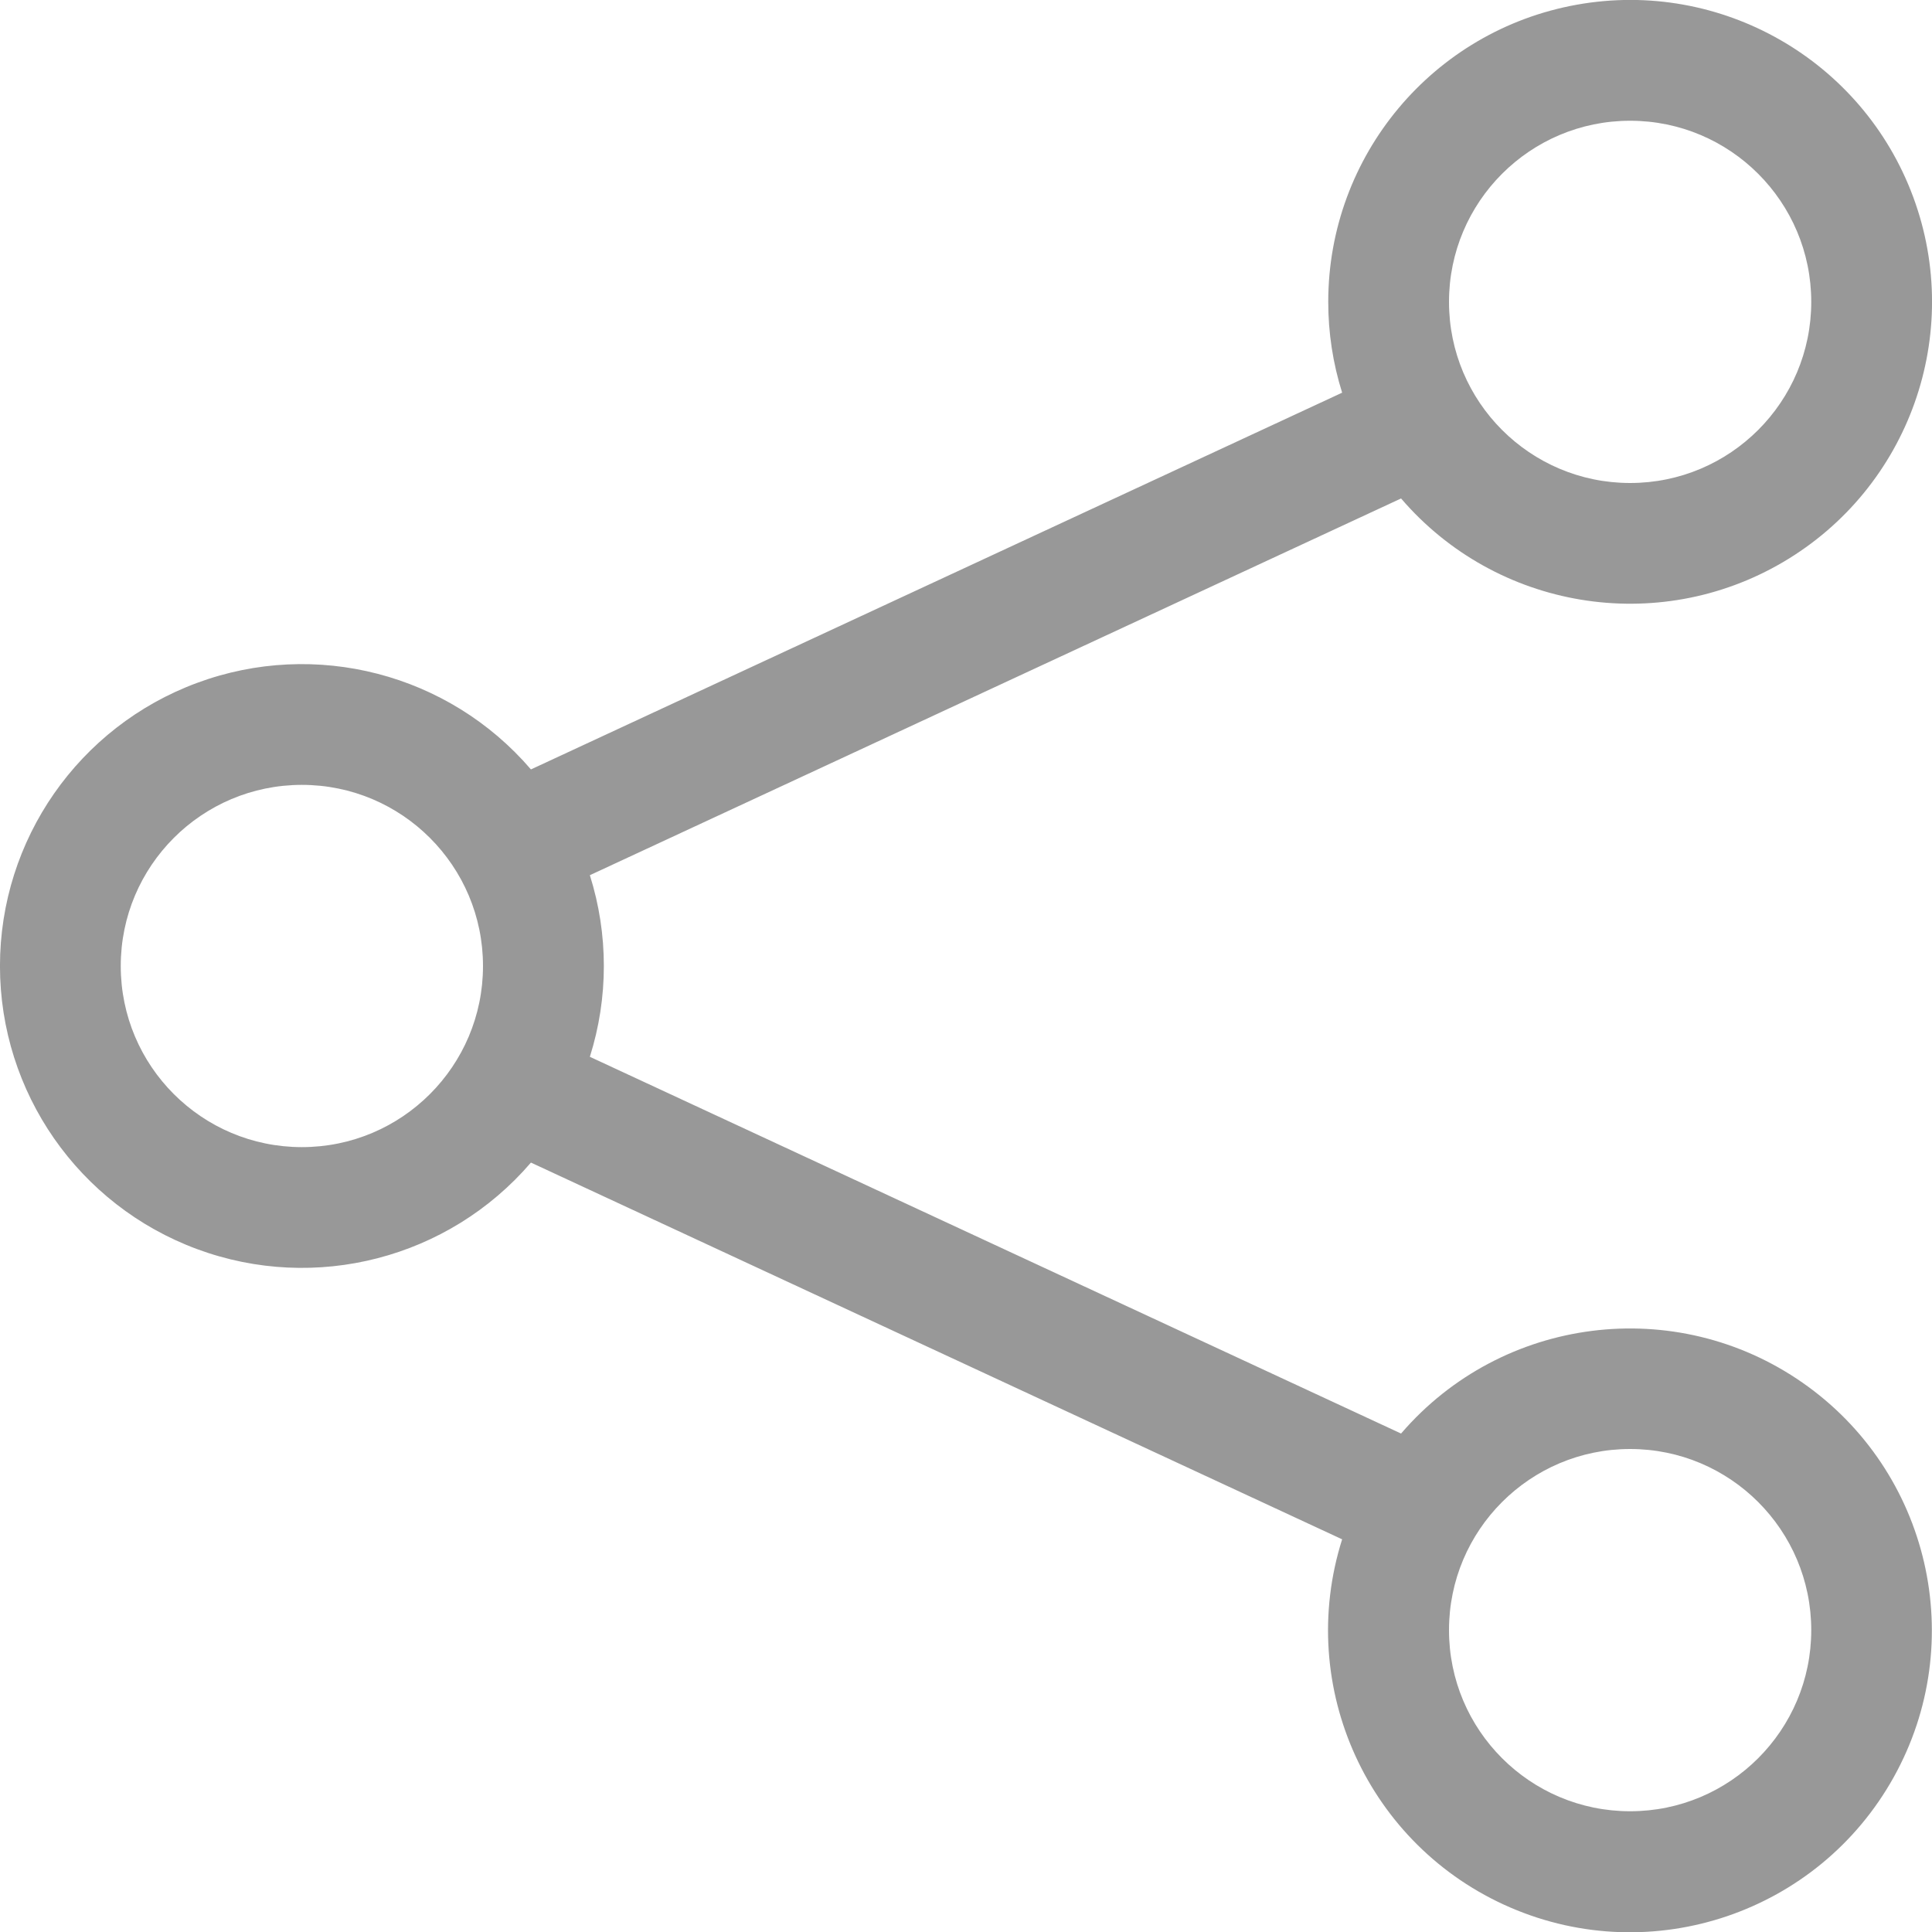
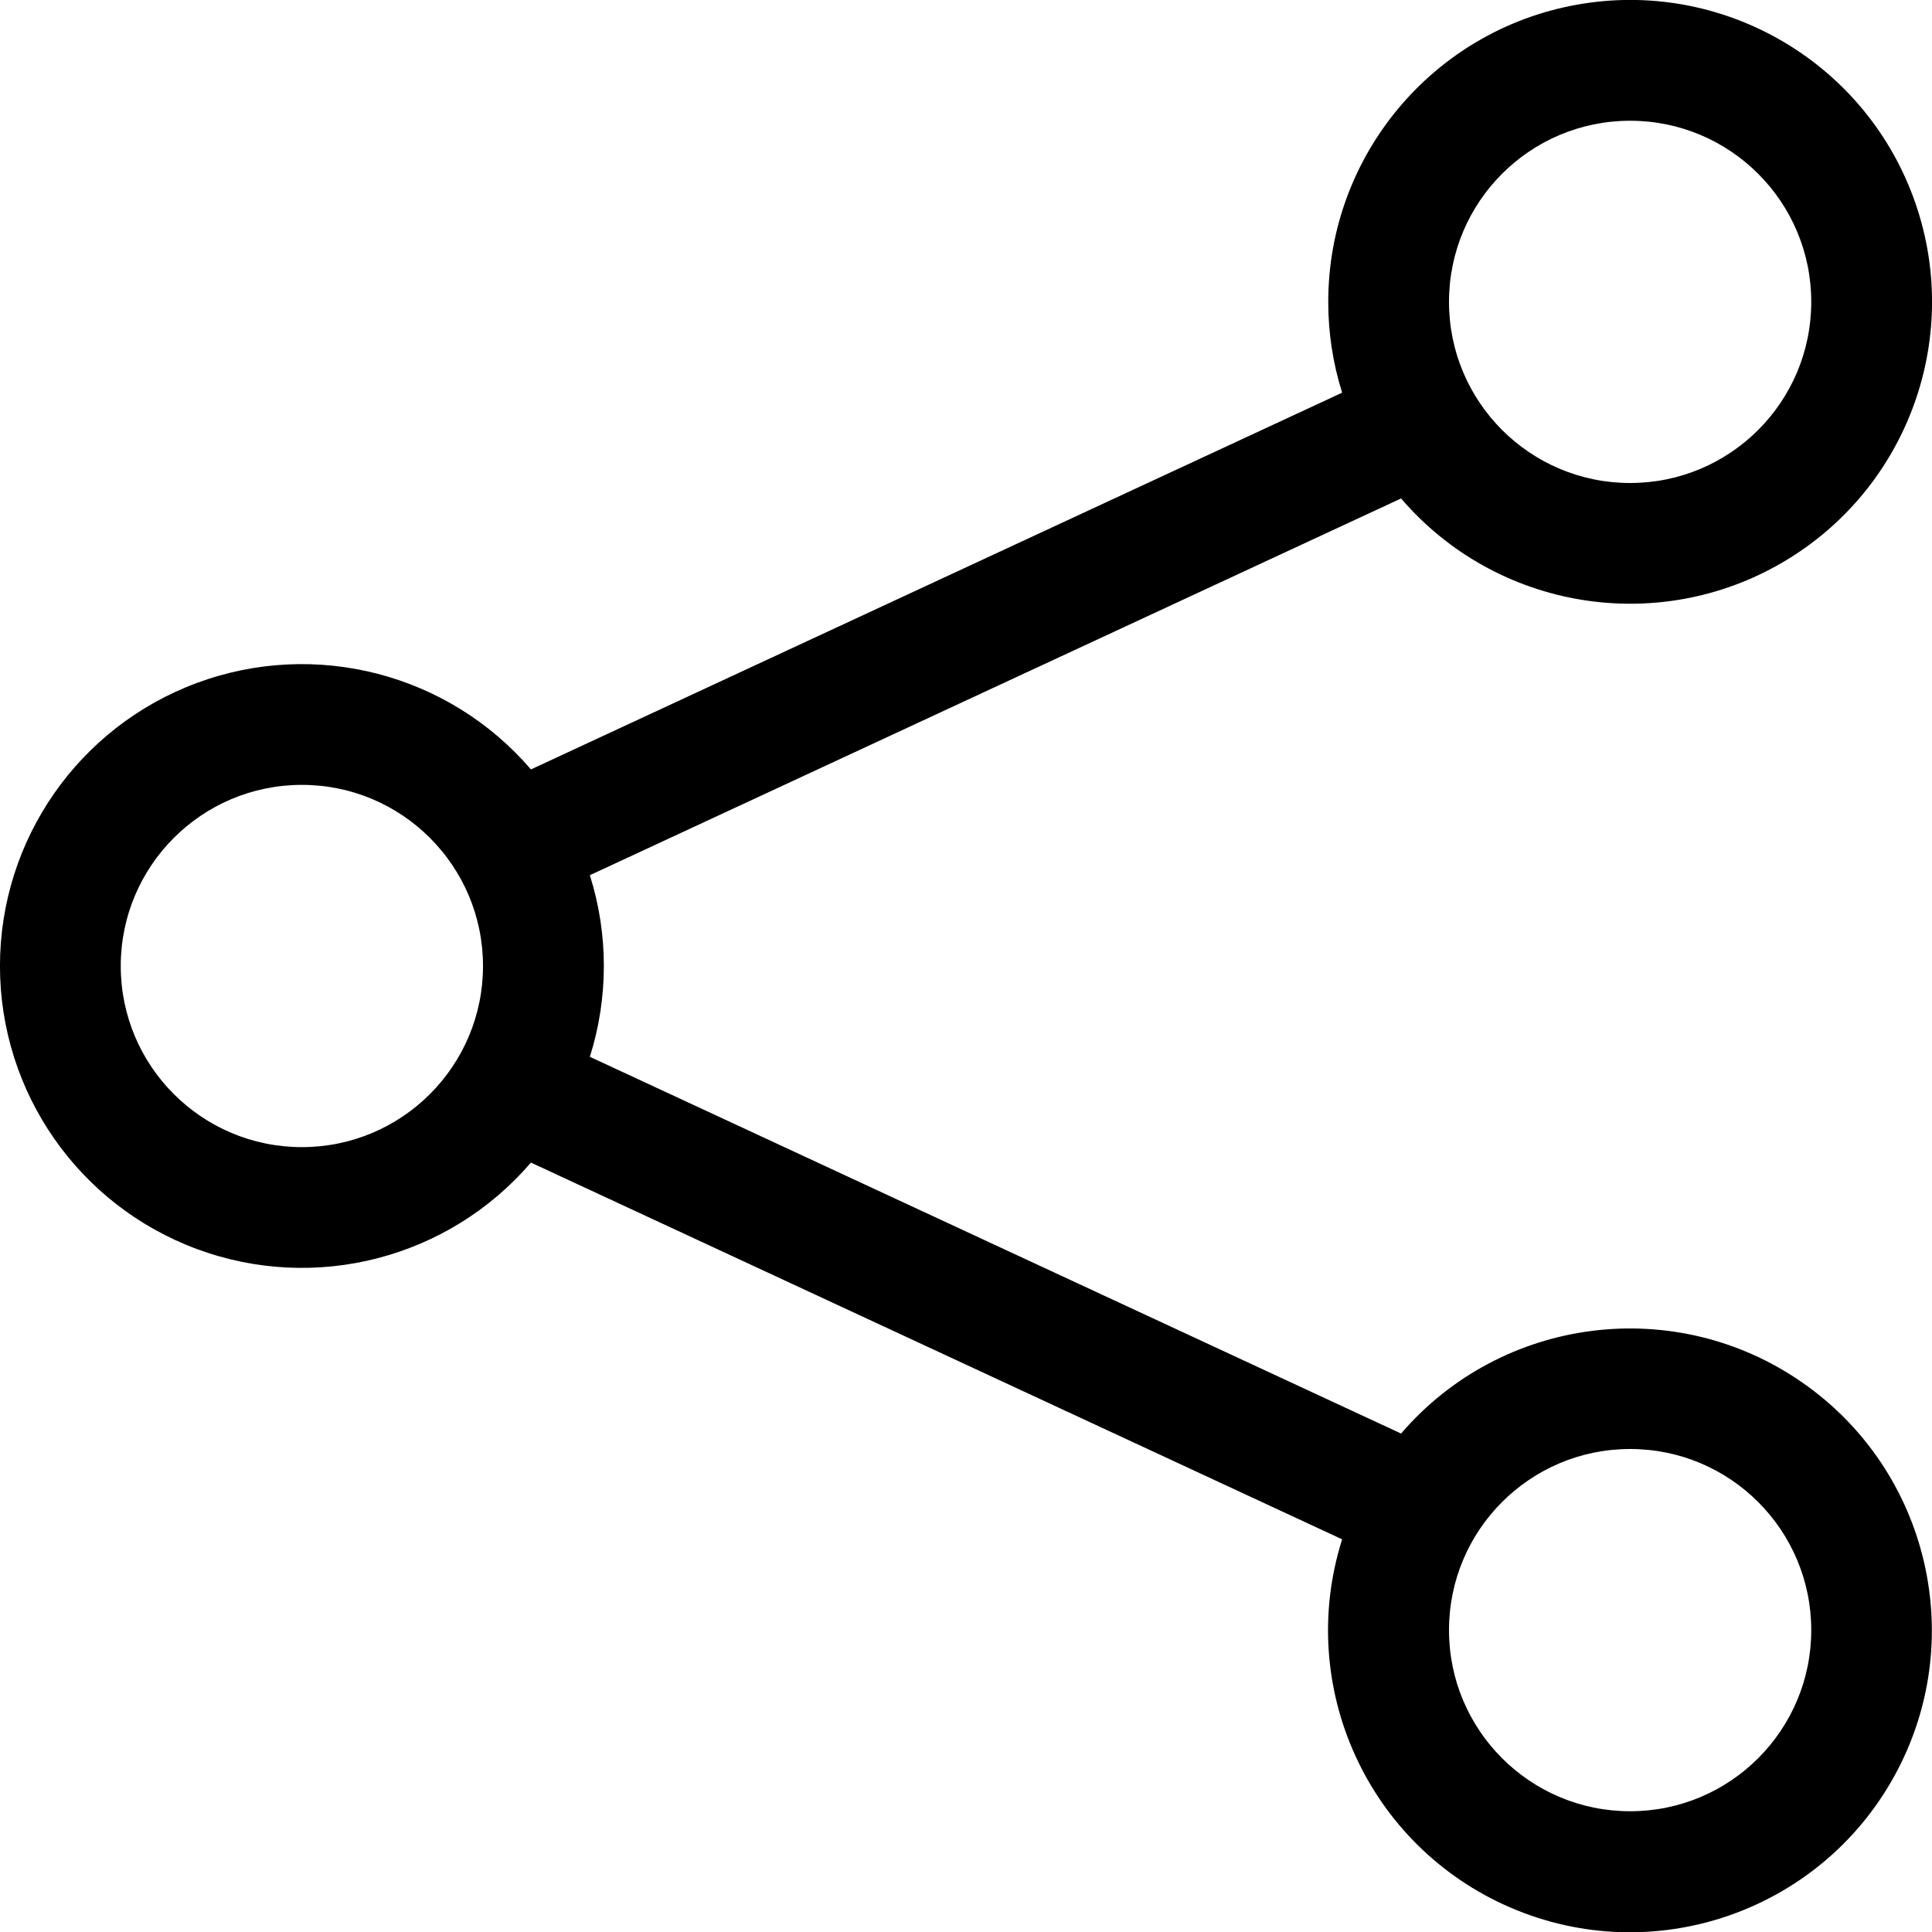
- <svg xmlns="http://www.w3.org/2000/svg" width="100%" height="100%" fill="rgba(51, 51, 51, 0.5)" class="bi bi-share" viewBox="0 0 16 16">
+ <svg xmlns="http://www.w3.org/2000/svg" width="100%" height="100%" fill="currentColor" class="bi bi-share" viewBox="0 0 16 16">
  <path d="M13.5 1a1.5 1.5 0 1 0 0 3 1.5 1.5 0 0 0 0-3zM11 2.5a2.5 2.5 0 1 1 .603 1.628l-6.718 3.12a2.499 2.499 0 0 1 0 1.504l6.718 3.12a2.5 2.5 0 1 1-.488.876l-6.718-3.12a2.5 2.5 0 1 1 0-3.256l6.718-3.12A2.5 2.5 0 0 1 11 2.5zm-8.5 4a1.5 1.5 0 1 0 0 3 1.5 1.5 0 0 0 0-3zm11 5.5a1.5 1.5 0 1 0 0 3 1.5 1.5 0 0 0 0-3z" />
</svg>
